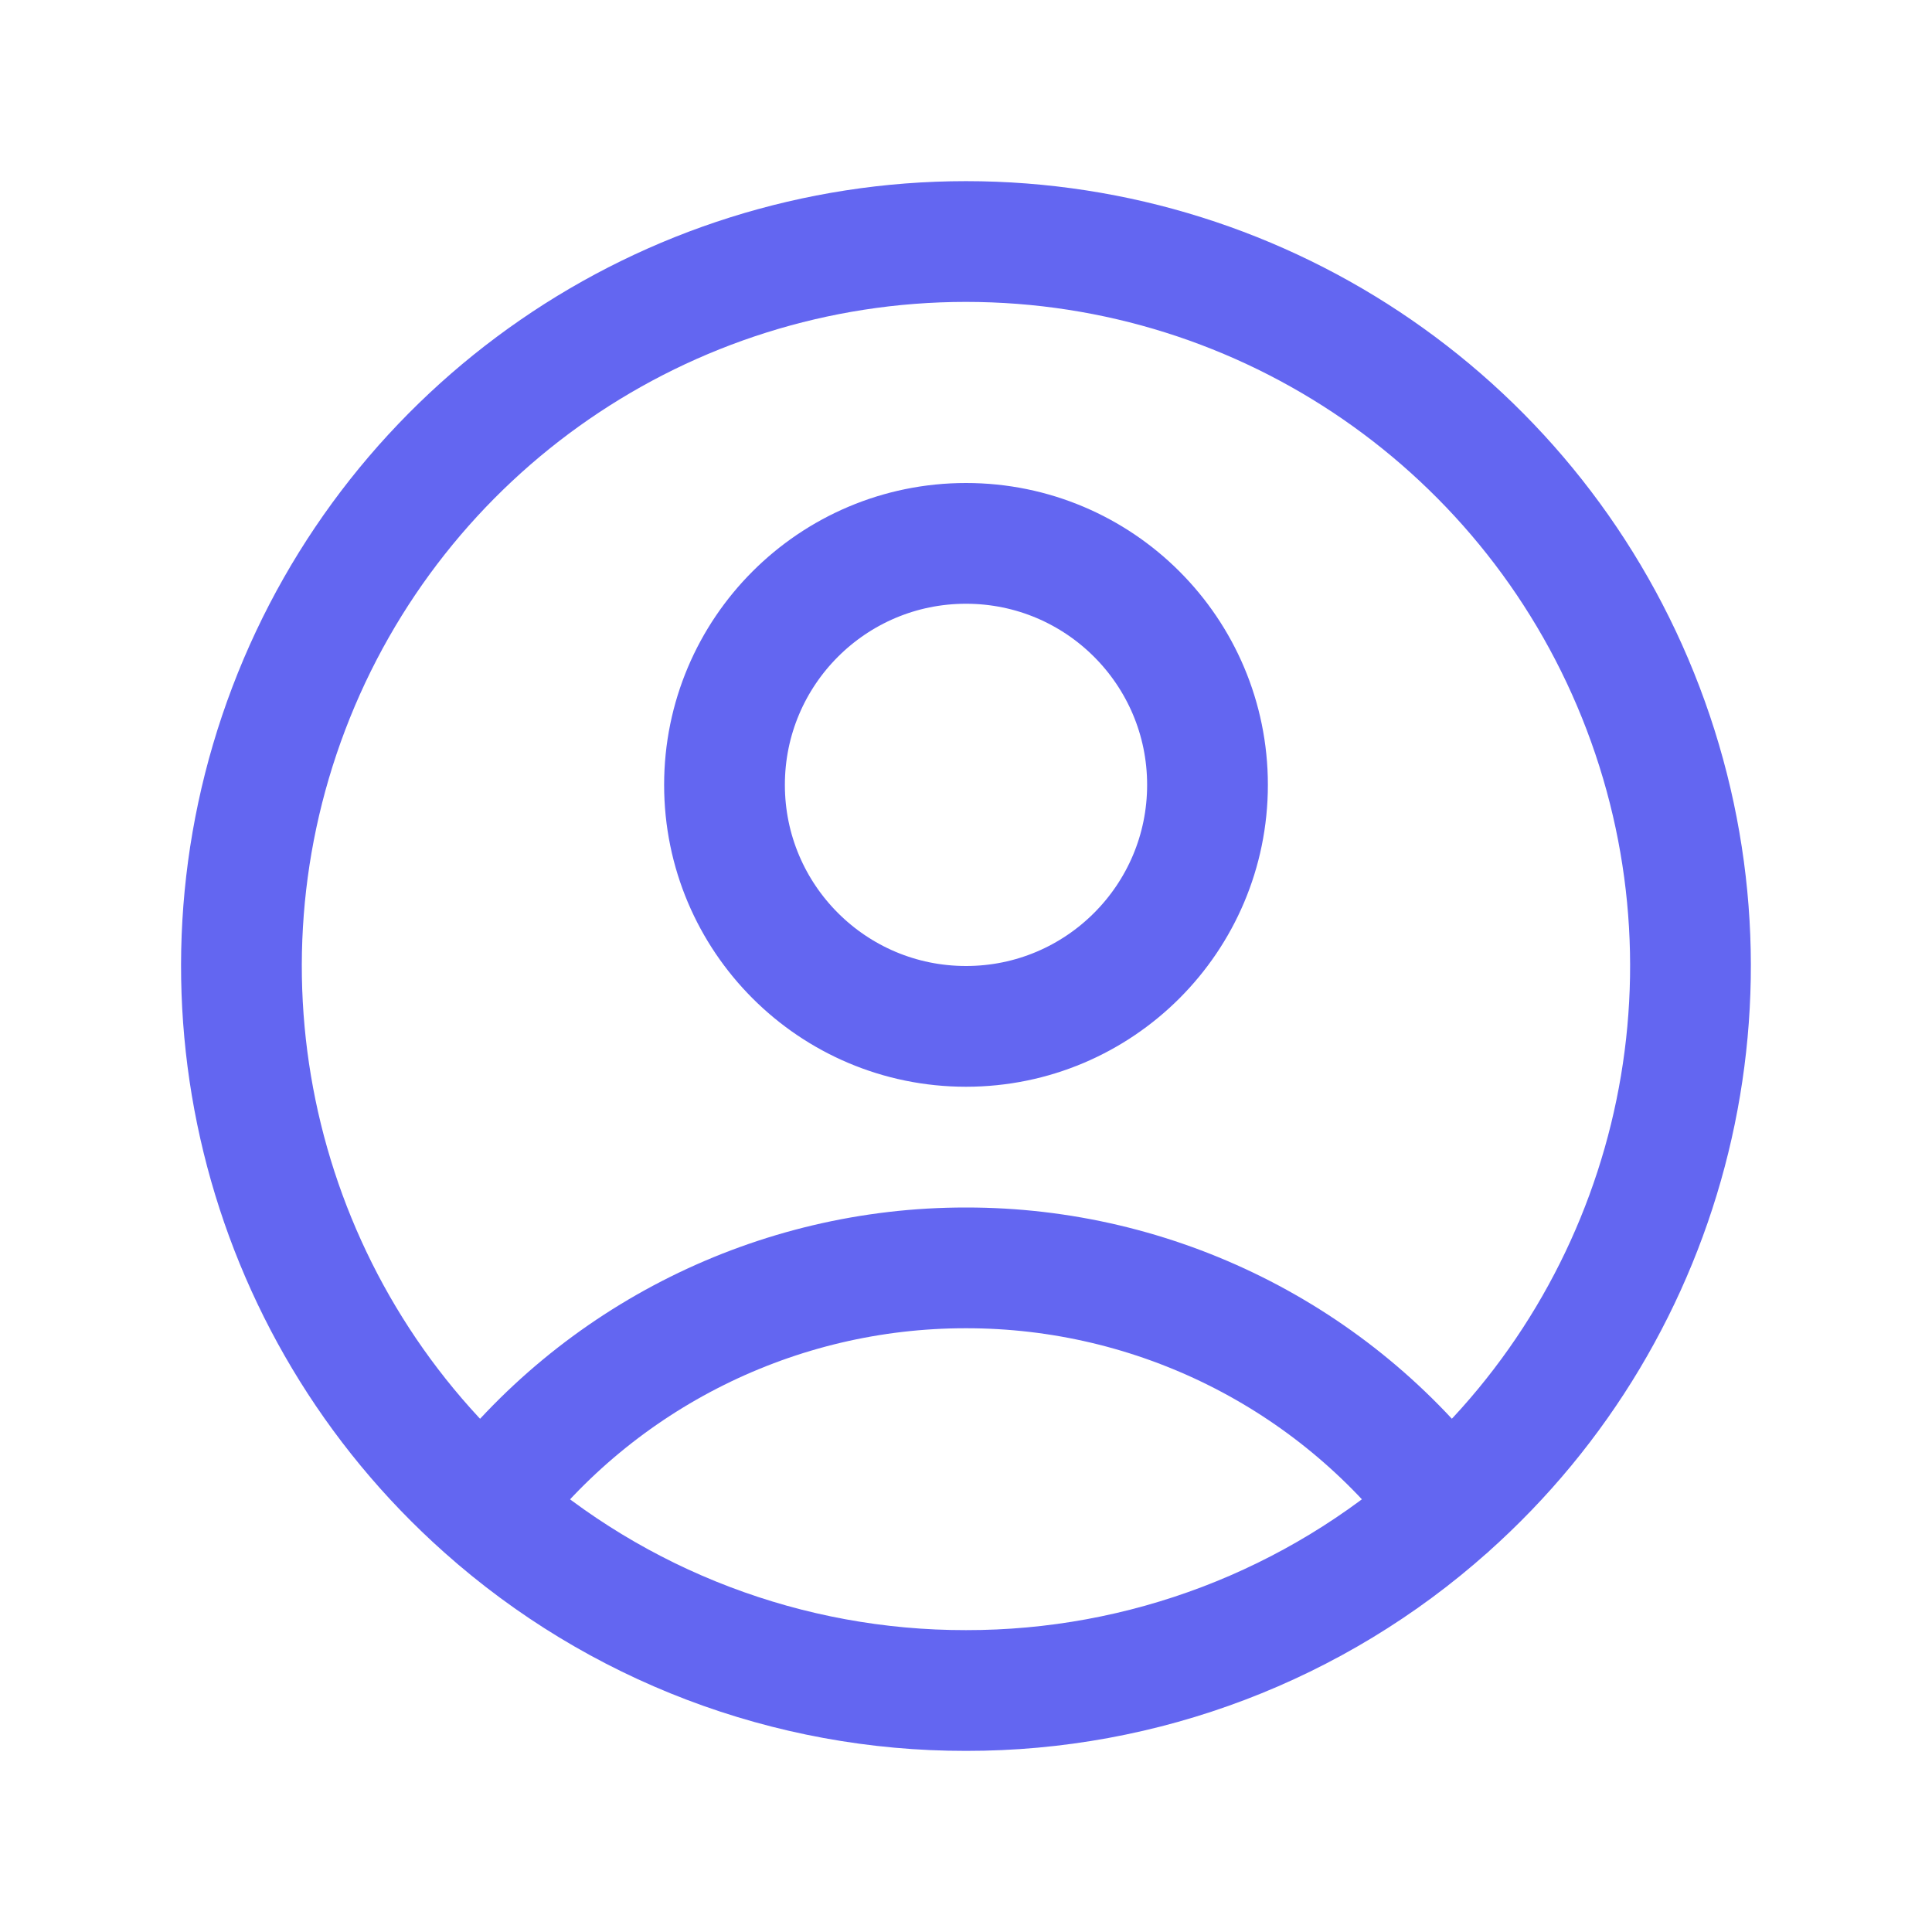
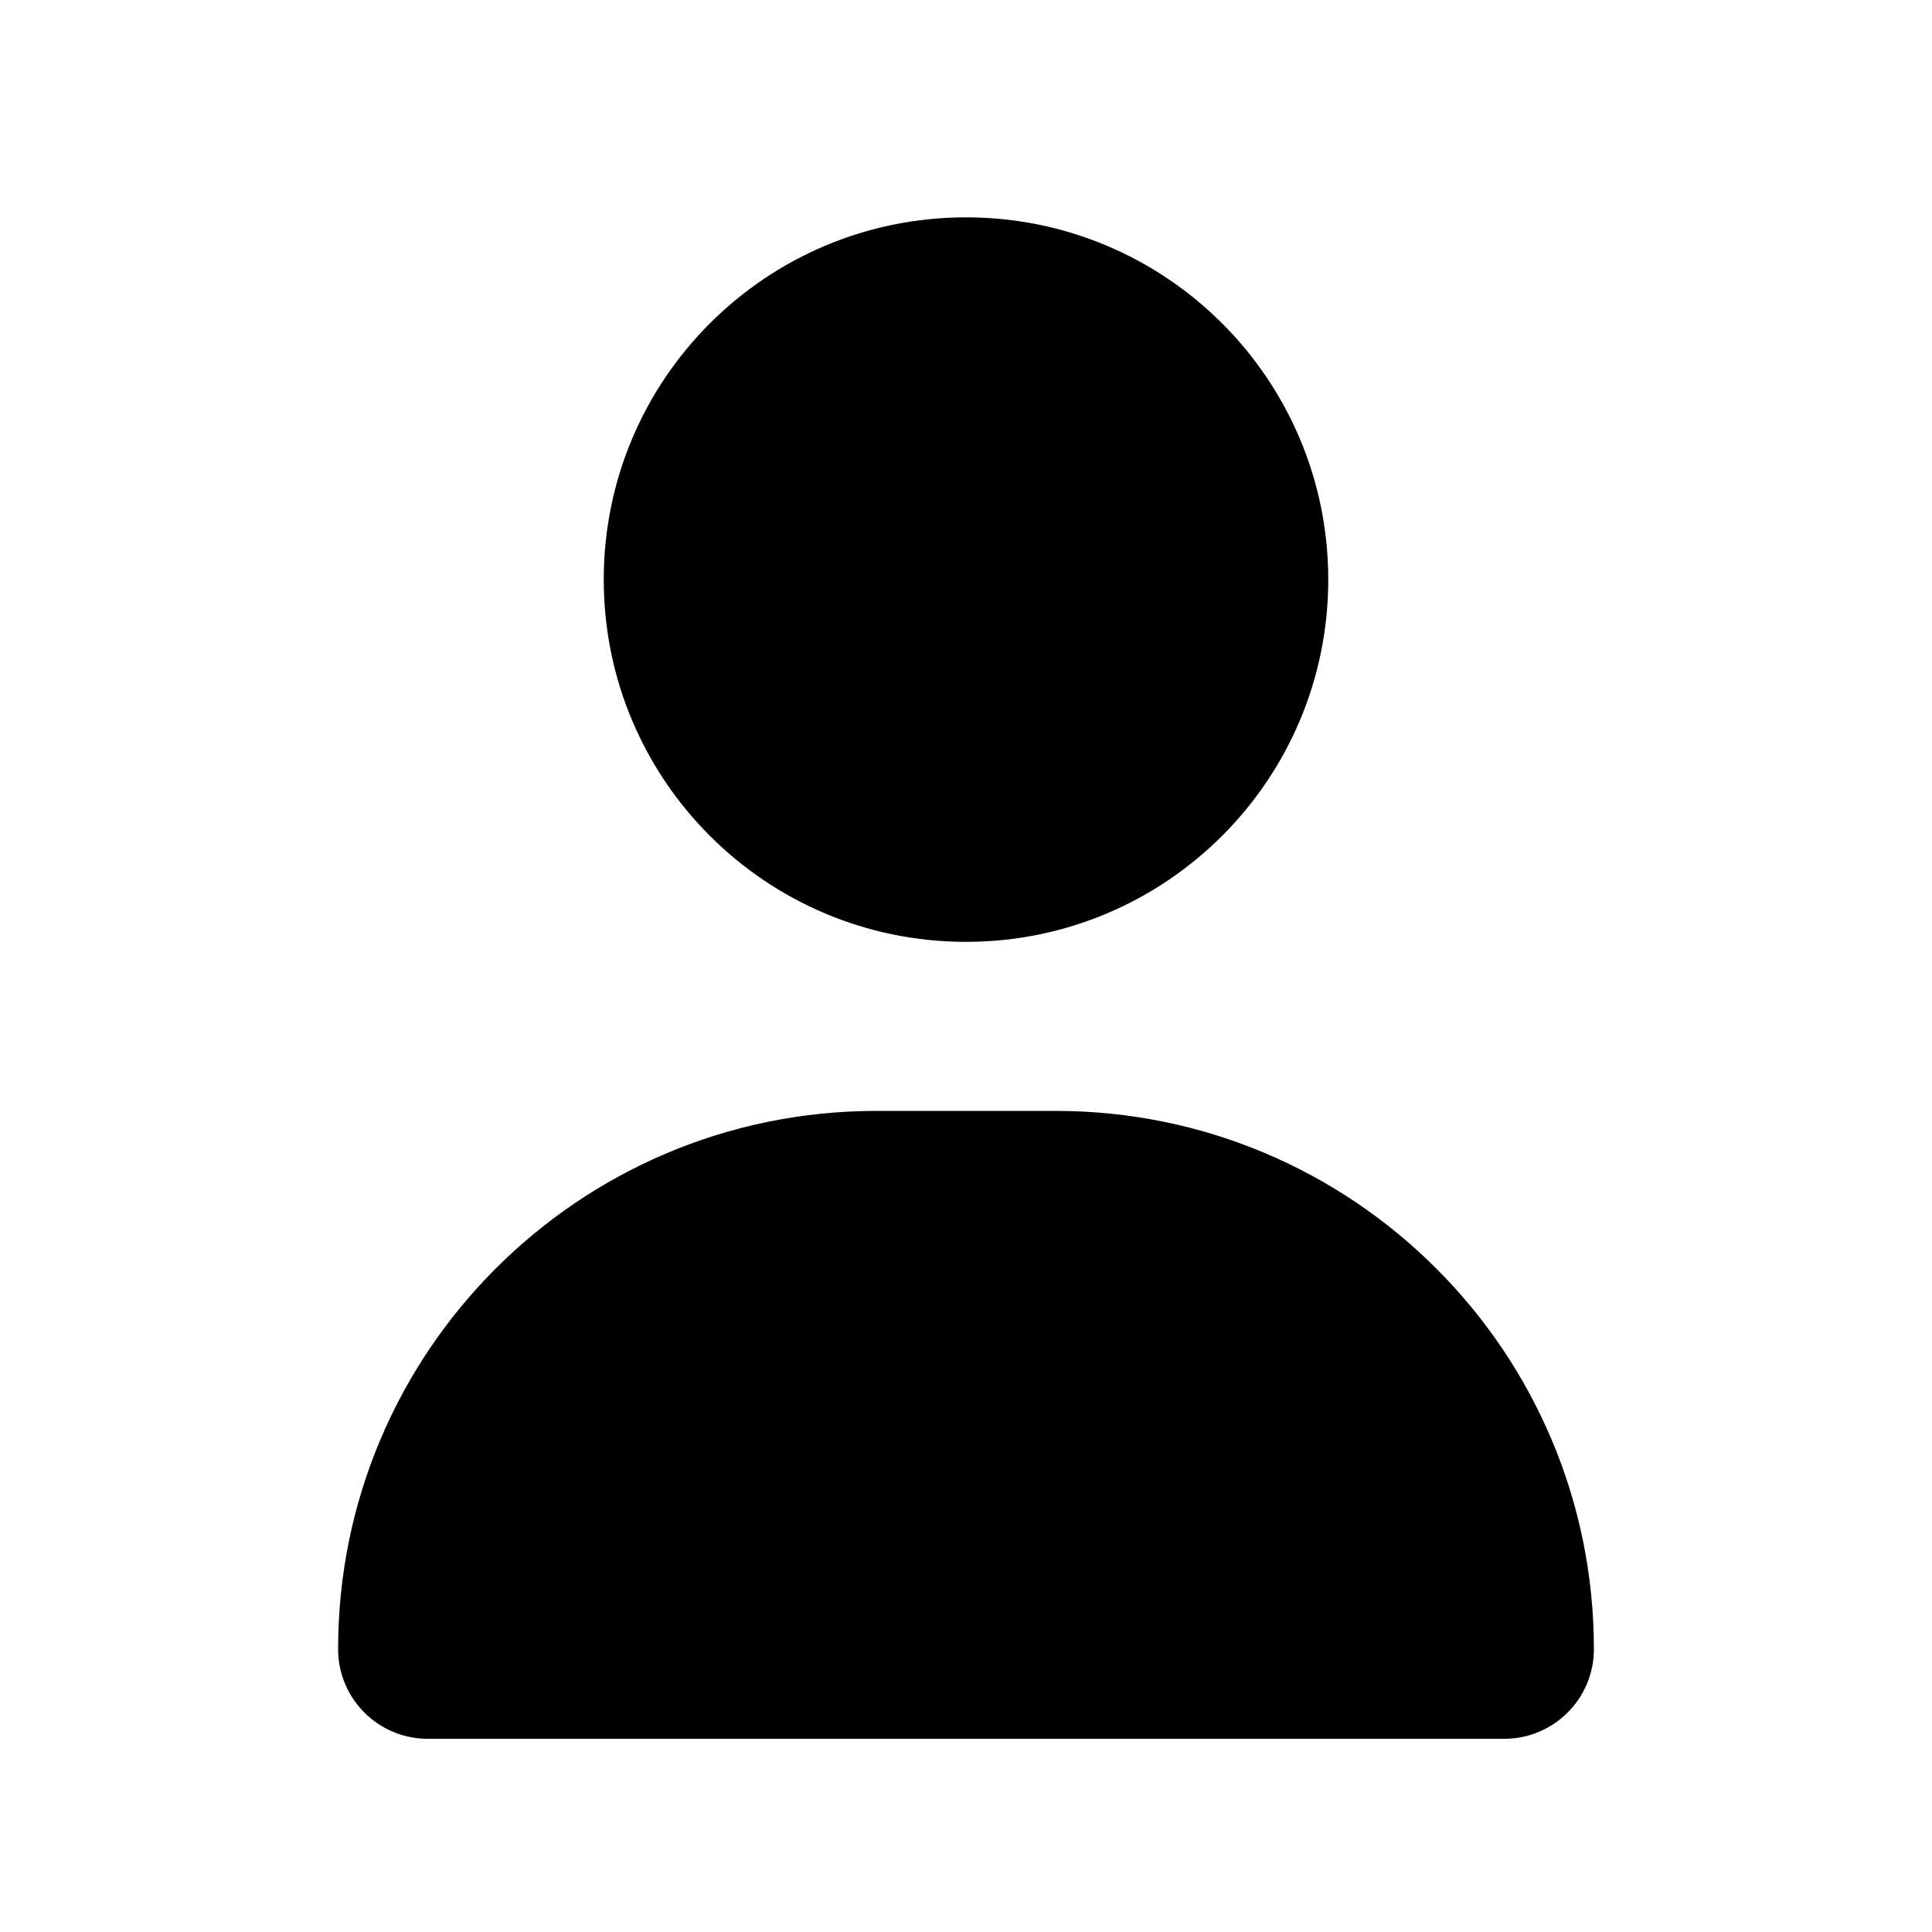
- <svg xmlns="http://www.w3.org/2000/svg" fill="none" viewBox="0 0 24 24" stroke-width="1.5" stroke="#6366F1" class="size-6">
-   <path stroke-linecap="round" stroke-linejoin="round" d="M17.982 18.725A7.488 7.488 0 0 0 12 15.75a7.488 7.488 0 0 0-5.982 2.975m11.963 0a9 9 0 1 0-11.963 0m11.963 0A8.966 8.966 0 0 1 12 21a8.966 8.966 0 0 1-5.982-2.275M15 9.75a3 3 0 1 1-6 0 3 3 0 0 1 6 0Z" />
+ <svg xmlns="http://www.w3.org/2000/svg" viewBox="0 0 640 640">
+   <path d="M320 312C386.3 312 440 258.3 440 192C440 125.7 386.3 72 320 72C253.7 72 200 125.7 200 192C200 258.3 253.7 312 320 312zM290.3 368C191.8 368 112 447.8 112 546.3C112 562.7 125.3 576 141.7 576L498.3 576C514.7 576 528 562.7 528 546.3C528 447.8 448.2 368 349.7 368L290.3 368z" />
</svg>
